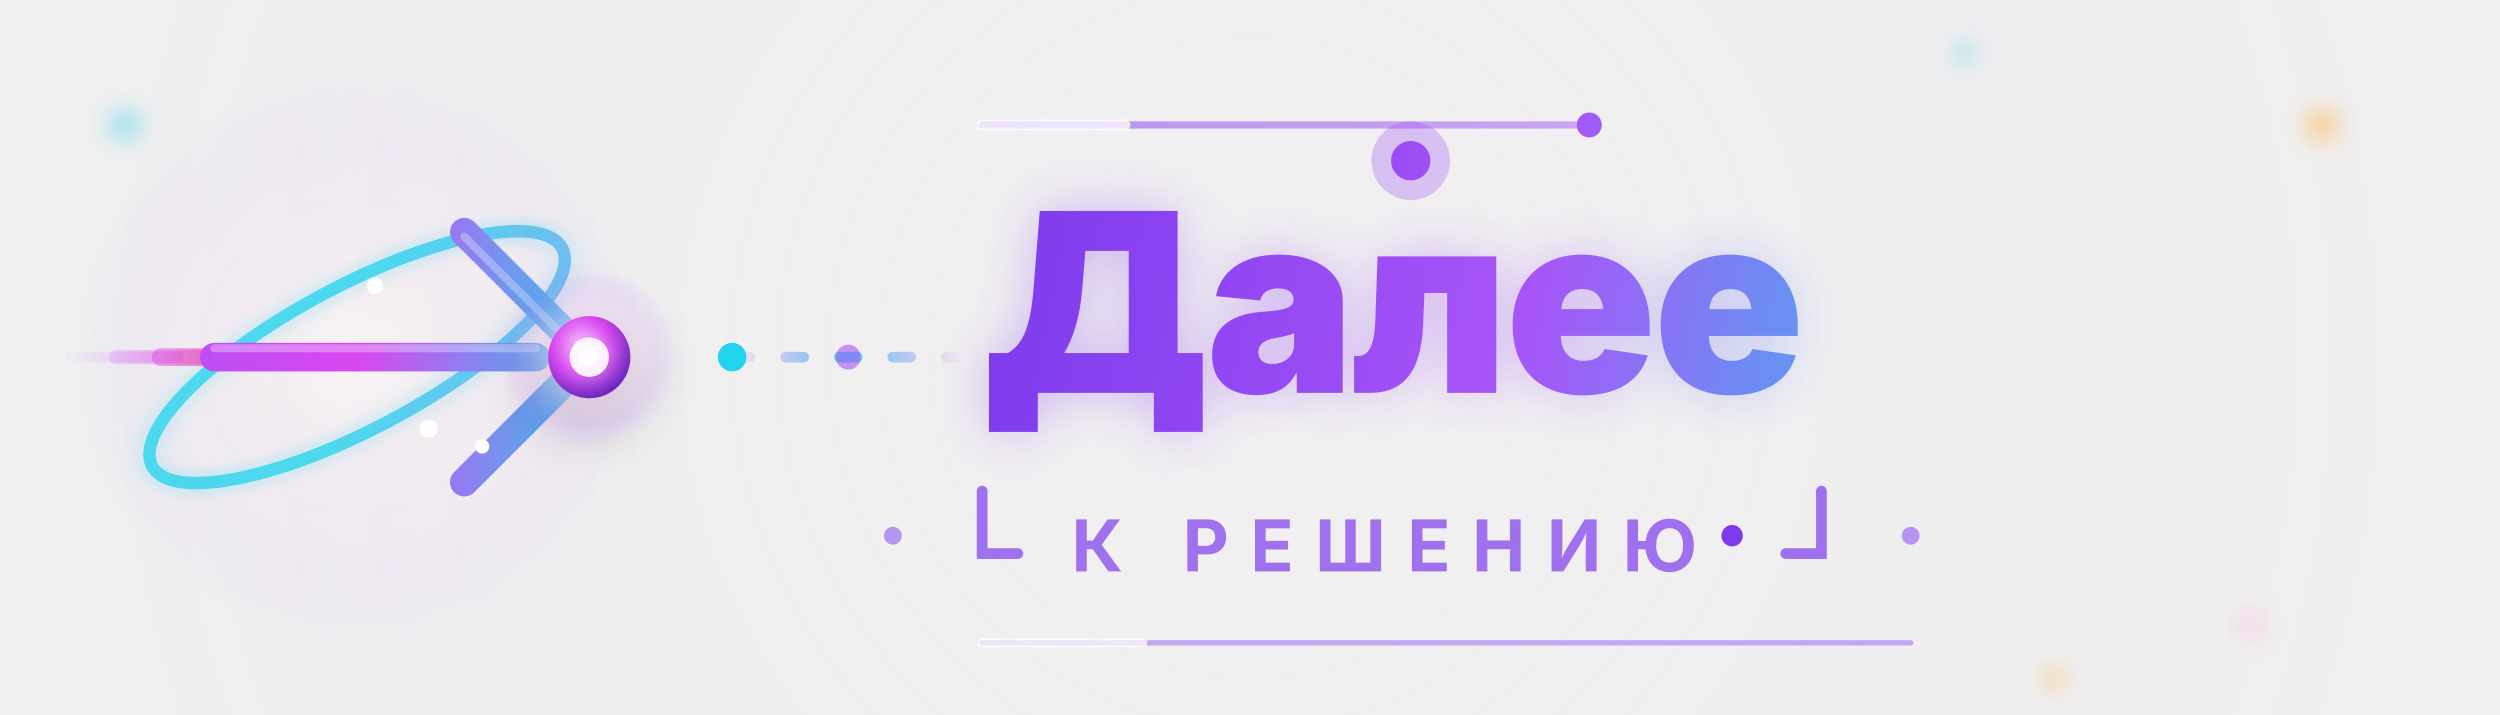
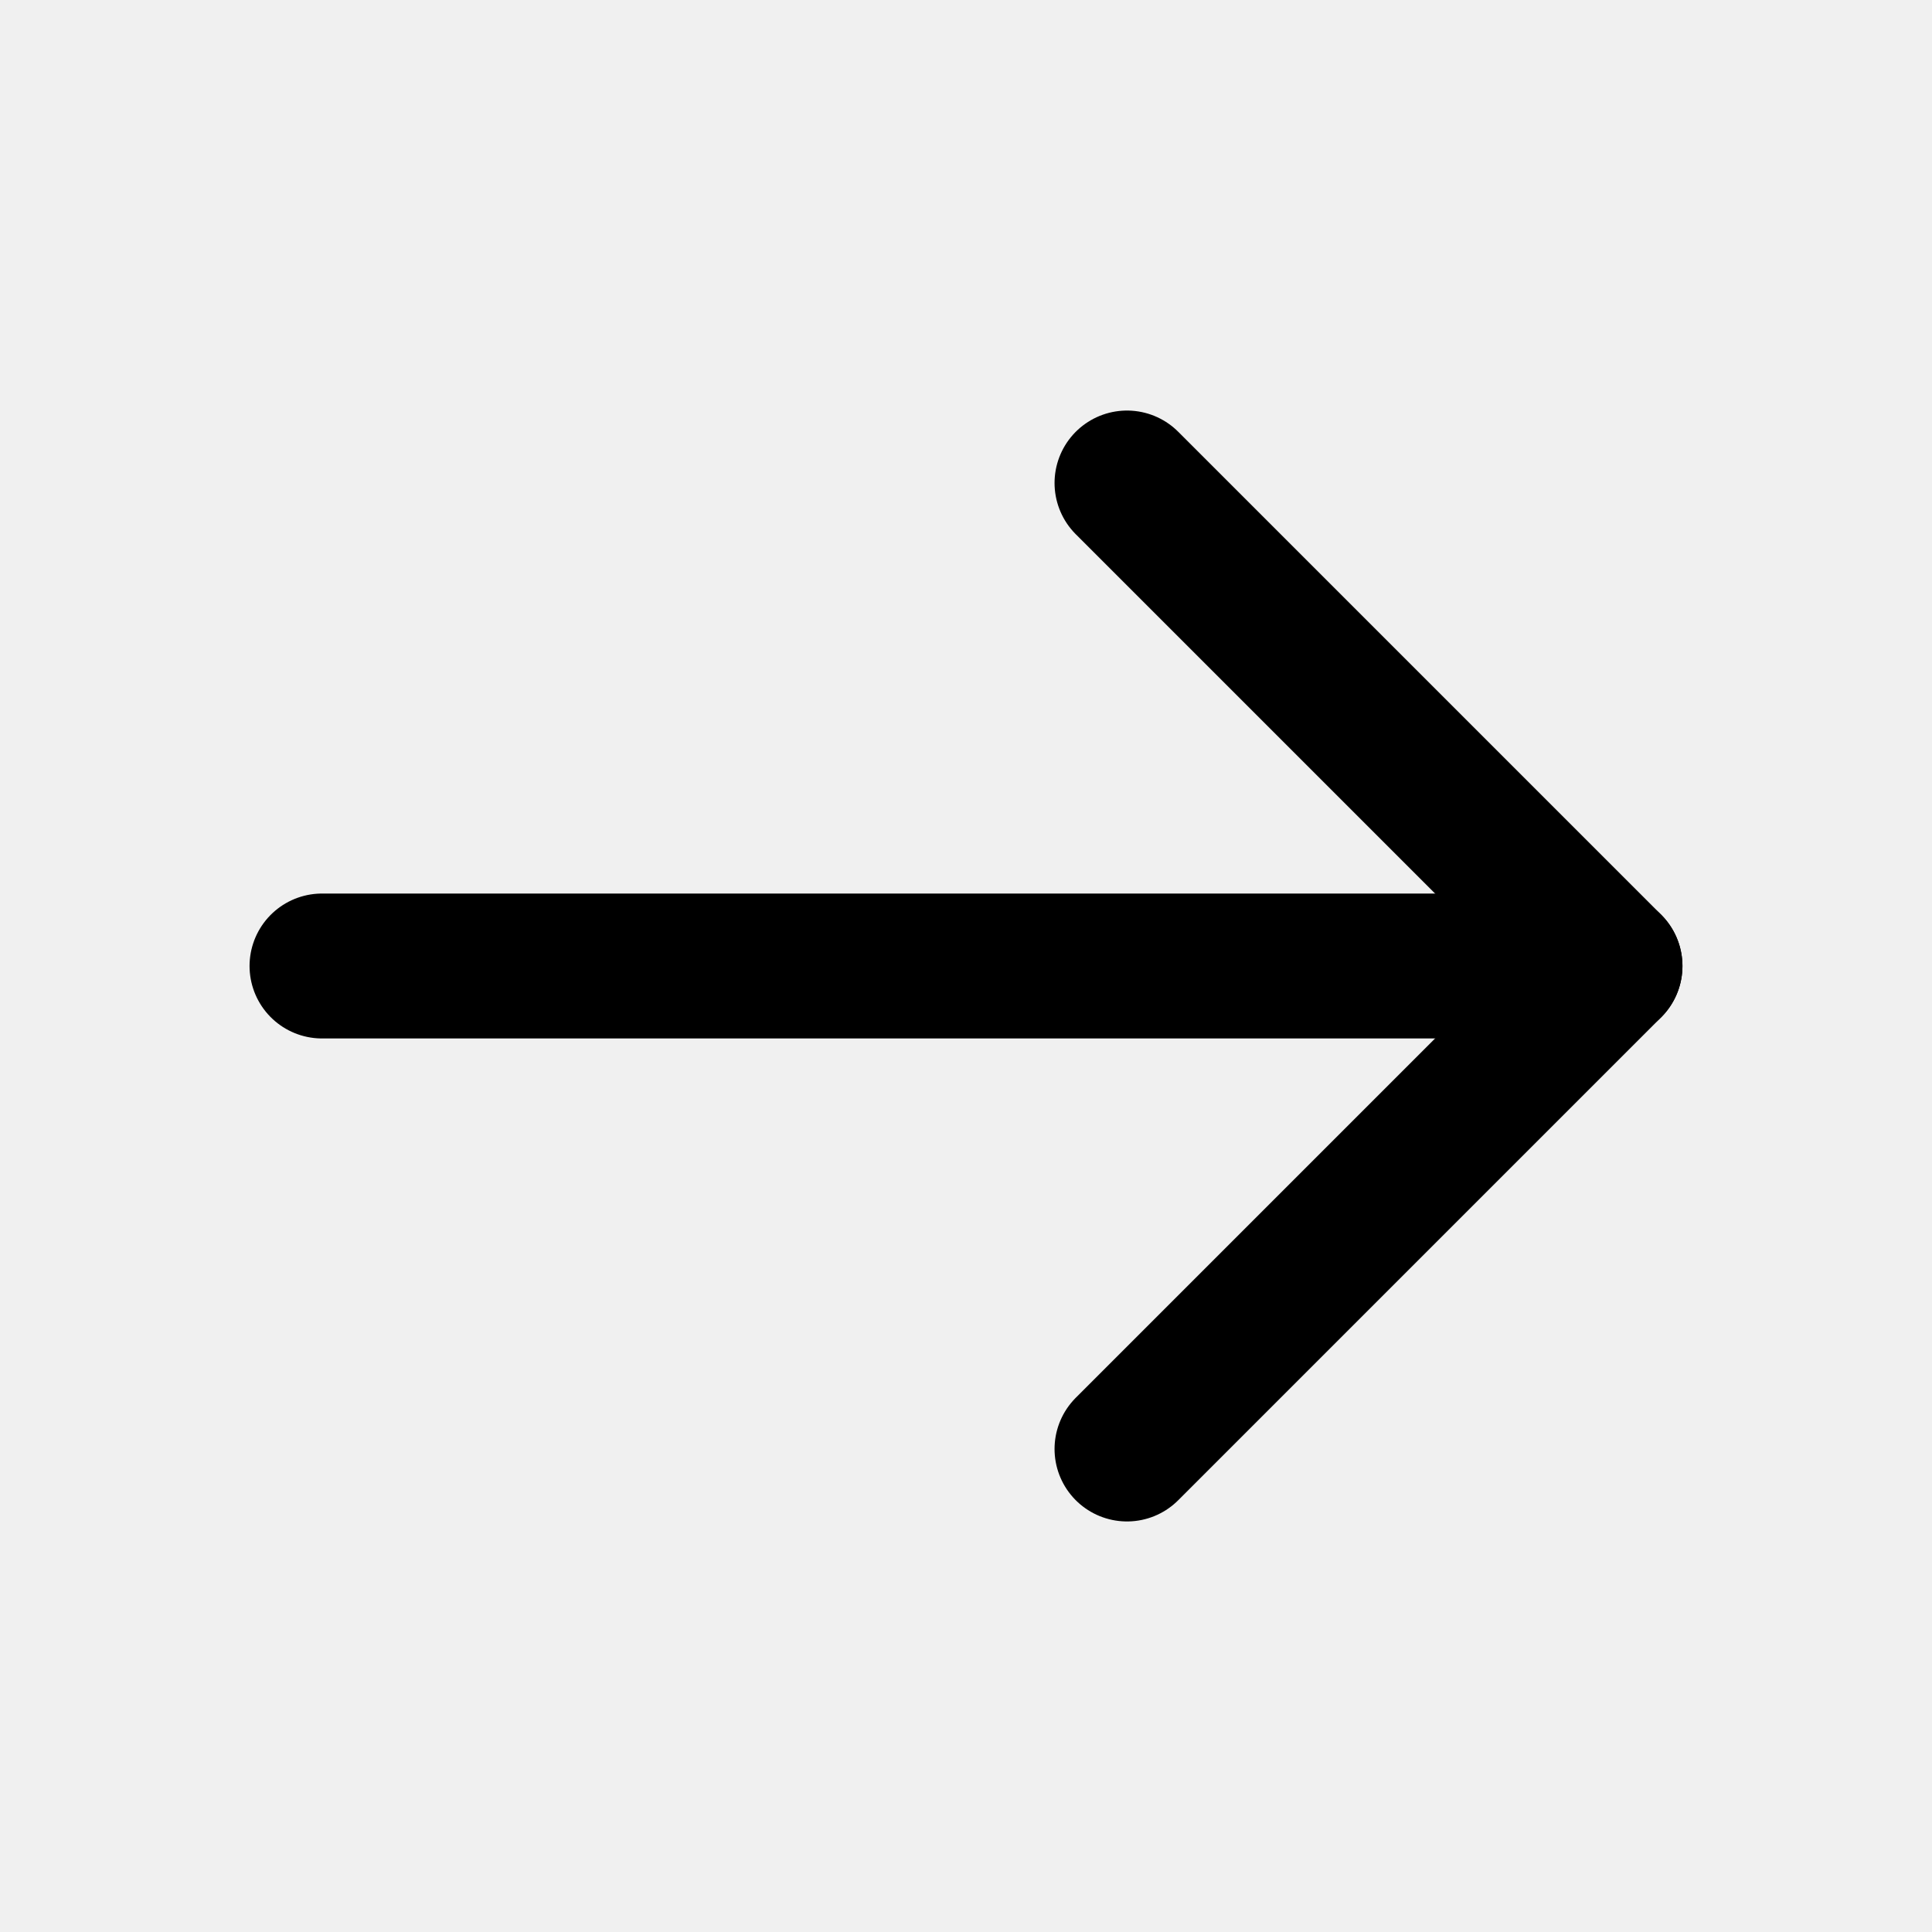
- <svg xmlns="http://www.w3.org/2000/svg" viewBox="0 0 280 80" fill="none" role="img" aria-label="Далее" class="ml-icon-svg ml-icon-svg--arrow-right" preserveAspectRatio="xMidYMid meet" font-family="Inter, -apple-system, BlinkMacSystemFont, 'Segoe UI', sans-serif">
-   <defs>
-     <linearGradient id="arr-body" x1="10" y1="40" x2="70" y2="40" gradientUnits="userSpaceOnUse">
-       <stop offset="0" stop-color="#A855F7">
-         <animate attributeName="stop-color" values="#A855F7;#C084FC;#A855F7" dur="6s" repeatCount="indefinite" />
-       </stop>
-       <stop offset="0.5" stop-color="#D946EF">
-         <animate attributeName="stop-color" values="#D946EF;#EC4899;#D946EF" dur="6s" repeatCount="indefinite" />
-       </stop>
-       <stop offset="1" stop-color="#22D3EE">
-         <animate attributeName="stop-color" values="#22D3EE;#67E8F9;#22D3EE" dur="6s" repeatCount="indefinite" />
-       </stop>
-     </linearGradient>
-     <radialGradient id="arr-core" cx="0.38" cy="0.32" r="0.75">
-       <stop offset="0" stop-color="#F0ABFC">
-         <animate attributeName="stop-color" values="#F0ABFC;#D946EF;#C084FC;#F0ABFC" dur="10s" repeatCount="indefinite" />
-       </stop>
-       <stop offset="0.45" stop-color="#D946EF">
-         <animate attributeName="stop-color" values="#D946EF;#A855F7;#8B5CF6;#D946EF" dur="10s" repeatCount="indefinite" />
-       </stop>
-       <stop offset="1" stop-color="#5B21B6" />
-     </radialGradient>
-     <radialGradient id="arr-glow" cx="0.5" cy="0.5" r="0.5">
-       <stop offset="0" stop-color="#FFFFFF" stop-opacity="1" />
-       <stop offset="0.3" stop-color="#FCE7F3" stop-opacity="0.65" />
-       <stop offset="0.6" stop-color="#F5D0FE" stop-opacity="0.3" />
-       <stop offset="1" stop-color="#A855F7" stop-opacity="0" />
-     </radialGradient>
-     <linearGradient id="arr-orbit" x1="0" y1="0" x2="80" y2="80" gradientUnits="userSpaceOnUse">
-       <stop offset="0" stop-color="#22D3EE" stop-opacity="0.9" />
-       <stop offset="0.5" stop-color="#A855F7" stop-opacity="0.75" />
-       <stop offset="1" stop-color="#EC4899" stop-opacity="0.9" />
-     </linearGradient>
-     <linearGradient id="arr-trail" x1="6" y1="40" x2="26" y2="40" gradientUnits="userSpaceOnUse">
-       <stop offset="0" stop-color="#A855F7" stop-opacity="0" />
-       <stop offset="0.5" stop-color="#D946EF" stop-opacity="0.5" />
-       <stop offset="1" stop-color="#EC4899" stop-opacity="0.9" />
-     </linearGradient>
-     <linearGradient id="arr-text" x1="110" y1="28" x2="230" y2="52" gradientUnits="userSpaceOnUse">
-       <stop offset="0" stop-color="#7C3AED">
-         <animate attributeName="stop-color" values="#7C3AED;#A855F7;#D946EF;#7C3AED" dur="10s" repeatCount="indefinite" />
-       </stop>
-       <stop offset="0.5" stop-color="#A855F7">
-         <animate attributeName="stop-color" values="#A855F7;#D946EF;#22D3EE;#A855F7" dur="10s" repeatCount="indefinite" />
-       </stop>
-       <stop offset="1" stop-color="#22D3EE">
-         <animate attributeName="stop-color" values="#22D3EE;#A855F7;#7C3AED;#22D3EE" dur="10s" repeatCount="indefinite" />
-       </stop>
-     </linearGradient>
-     <linearGradient id="arr-line" x1="82" y1="40" x2="108" y2="40" gradientUnits="userSpaceOnUse">
-       <stop offset="0" stop-color="#A855F7" stop-opacity="0" />
-       <stop offset="0.5" stop-color="#22D3EE" stop-opacity="0.85" />
-       <stop offset="1" stop-color="#A855F7" stop-opacity="0" />
-     </linearGradient>
-     <radialGradient id="arr-spark-warm" cx="0.5" cy="0.5" r="0.5">
-       <stop offset="0" stop-color="#FFFFFF" />
-       <stop offset="0.4" stop-color="#FBBF24" />
-       <stop offset="1" stop-color="#F97316" stop-opacity="0" />
-     </radialGradient>
-     <radialGradient id="arr-spark-cool" cx="0.5" cy="0.5" r="0.5">
-       <stop offset="0" stop-color="#FFFFFF" />
-       <stop offset="0.4" stop-color="#22D3EE" />
-       <stop offset="1" stop-color="#06B6D4" stop-opacity="0" />
-     </radialGradient>
-     <radialGradient id="arr-spark-pink" cx="0.5" cy="0.5" r="0.5">
-       <stop offset="0" stop-color="#FFFFFF" />
-       <stop offset="0.4" stop-color="#FBCFE8" />
-       <stop offset="1" stop-color="#EC4899" stop-opacity="0" />
-     </radialGradient>
-     <filter id="arr-spark-glow" x="-300%" y="-300%" width="700%" height="700%">
-       <feGaussianBlur stdDeviation="1.4" />
-     </filter>
-     <filter id="arr-core-shadow" x="-50%" y="-50%" width="200%" height="200%">
-       <feGaussianBlur in="SourceAlpha" stdDeviation="2" />
-       <feOffset dx="0" dy="1.6" />
-       <feComponentTransfer>
-         <feFuncA type="linear" slope="0.4" />
-       </feComponentTransfer>
-       <feMerge>
-         <feMergeNode />
-         <feMergeNode in="SourceGraphic" />
-       </feMerge>
-     </filter>
-     <filter id="arr-text-glow" x="-20%" y="-30%" width="140%" height="160%">
-       <feGaussianBlur in="SourceGraphic" stdDeviation="3" />
-     </filter>
-     <filter id="arr-orbit-glow" x="-50%" y="-50%" width="200%" height="200%">
-       <feGaussianBlur stdDeviation="0.9" />
-     </filter>
-   </defs>
-   <circle class="arr-scene-halo" cx="140" cy="40" r="130" fill="url(#arr-glow)" opacity="0.08">
-     <animate attributeName="r" values="130;135;130" dur="9s" repeatCount="indefinite" />
-     <animate attributeName="opacity" values="0.08;0.04;0.08" dur="9s" repeatCount="indefinite" />
-   </circle>
-   <g transform="translate(0 0)">
-     <circle class="arr-halo" cx="40" cy="40" r="32" fill="url(#arr-glow)" opacity="0.4">
-       <animate attributeName="r" values="32;35;32" dur="5.6s" repeatCount="indefinite" />
-       <animate attributeName="opacity" values="0.4;0.22;0.4" dur="5.6s" repeatCount="indefinite" />
-     </circle>
-     <g class="arr-orbit" transform="translate(40 40)">
-       <g>
-         <animateTransform attributeName="transform" type="rotate" from="0 0 0" to="360 0 0" dur="22s" repeatCount="indefinite" />
-         <ellipse cx="0" cy="0" rx="26" ry="8" fill="none" stroke="url(#arr-orbit)" stroke-width="1.4" opacity="0.85" transform="rotate(-28)" />
-         <ellipse cx="0" cy="0" rx="26" ry="8" fill="none" stroke="#22D3EE" stroke-width="3" opacity="0.15" filter="url(#arr-orbit-glow)" transform="rotate(-28)" />
-         <g>
-           <animateTransform attributeName="transform" type="rotate" from="0 0 0" to="360 0 0" dur="22s" repeatCount="indefinite" />
-           <circle class="arr-orbit-dot" cx="26" cy="0" r="2.2" fill="url(#arr-spark-cool)" filter="url(#arr-spark-glow)">
-             <animate attributeName="r" values="2.2;2.8;2.2" dur="2.4s" repeatCount="indefinite" />
-           </circle>
-           <circle cx="26" cy="0" r="1" fill="#FFFFFF" />
-         </g>
-       </g>
-     </g>
-     <g class="arr-trail">
-       <line x1="8" y1="40" x2="20" y2="40" stroke="url(#arr-trail)" stroke-width="1.2" stroke-linecap="round" opacity="0.35">
-         <animate attributeName="opacity" values="0.35;0.7;0.35" dur="2.8s" repeatCount="indefinite" />
-       </line>
-       <line x1="13" y1="40" x2="23" y2="40" stroke="url(#arr-trail)" stroke-width="1.6" stroke-linecap="round" opacity="0.55">
-         <animate attributeName="opacity" values="0.55;0.9;0.55" dur="2.8s" begin="0.35s" repeatCount="indefinite" />
-       </line>
-       <line x1="18" y1="40" x2="26" y2="40" stroke="url(#arr-trail)" stroke-width="2" stroke-linecap="round" opacity="0.75">
-         <animate attributeName="opacity" values="0.75;1;0.75" dur="2.8s" begin="0.7s" repeatCount="indefinite" />
-       </line>
-     </g>
-     <g class="arr-body">
-       <line x1="24" y1="40" x2="60" y2="40" stroke="url(#arr-body)" stroke-width="3.2" stroke-linecap="round" />
-       <line x1="24" y1="39" x2="60" y2="39" stroke="#FFFFFF" stroke-opacity="0.32" stroke-width="0.9" stroke-linecap="round" />
-       <path class="arr-head" d="M52 26 L66 40 L52 54" stroke="url(#arr-body)" stroke-width="3.2" stroke-linecap="round" stroke-linejoin="round" fill="none" />
-       <path d="M52 26.5 L65.5 40" stroke="#FFFFFF" stroke-opacity="0.3" stroke-width="0.9" stroke-linecap="round" fill="none" />
-     </g>
-     <g class="arr-core" filter="url(#arr-core-shadow)">
-       <circle class="arr-core-halo" cx="66" cy="40" r="10" fill="url(#arr-glow)" opacity="0.9">
-         <animate attributeName="r" values="10;12;10" dur="3.6s" repeatCount="indefinite" />
-         <animate attributeName="opacity" values="0.9;0.6;0.9" dur="3.6s" repeatCount="indefinite" />
-       </circle>
-       <circle cx="66" cy="40" r="4.6" fill="url(#arr-core)" />
-       <circle cx="66" cy="40" r="4.6" fill="url(#arr-glow)" opacity="0.5" />
-       <circle cx="66" cy="40" r="2.2" fill="#FFFFFF" opacity="0.9">
-         <animate attributeName="r" values="2.2;2.8;2.2" dur="3.6s" repeatCount="indefinite" />
-       </circle>
-       <circle cx="66" cy="40" r="1" fill="#FFFFFF" />
-     </g>
-     <circle cx="42" cy="32" r="0.9" fill="#FFFFFF">
-       <animate attributeName="opacity" values="0;1;0" dur="2.6s" repeatCount="indefinite" />
-     </circle>
-     <circle cx="54" cy="50" r="0.8" fill="#FFFFFF">
-       <animate attributeName="opacity" values="0;1;0" dur="3.2s" begin="1s" repeatCount="indefinite" />
-     </circle>
-     <circle cx="48" cy="48" r="1" fill="#FFFFFF">
-       <animate attributeName="opacity" values="0;1;0" dur="2.8s" begin="0.5s" repeatCount="indefinite" />
-     </circle>
-   </g>
-   <g class="arr-connector">
-     <path d="M82 40 L108 40" stroke="url(#arr-line)" stroke-width="1.2" stroke-linecap="round" stroke-dasharray="2 4">
-       <animate attributeName="stroke-dashoffset" values="0;-12;0" dur="5s" repeatCount="indefinite" />
-     </path>
-     <circle cx="82" cy="40" r="1.6" fill="#22D3EE">
-       <animate attributeName="cx" values="82;108;82" dur="5s" repeatCount="indefinite" />
-       <animate attributeName="opacity" values="0;1;1;0" dur="5s" repeatCount="indefinite" />
-     </circle>
-     <circle cx="95" cy="40" r="1.4" fill="#A855F7" opacity="0.6">
-       <animate attributeName="r" values="1.4;2;1.4" dur="2.6s" repeatCount="indefinite" />
-       <animate attributeName="opacity" values="0.6;0.3;0.6" dur="2.6s" repeatCount="indefinite" />
-     </circle>
-   </g>
-   <g class="arr-text-group">
-     <text x="110" y="44" font-size="28" font-weight="900" letter-spacing="-0.4" fill="url(#arr-text)" filter="url(#arr-text-glow)" opacity="0.35">Далее</text>
-     <text x="110" y="44" font-size="28" font-weight="900" letter-spacing="-0.4" fill="url(#arr-text)">Далее</text>
-     <g class="arr-topline">
-       <line x1="110" y1="14" x2="178" y2="14" stroke="url(#arr-text)" stroke-width="0.8" stroke-linecap="round" opacity="0.5" />
-       <line x1="110" y1="14" x2="126" y2="14" stroke="#FFFFFF" stroke-opacity="0.75" stroke-width="1.2" stroke-linecap="round">
-         <animate attributeName="x1" values="110;168;110" dur="6s" repeatCount="indefinite" />
-         <animate attributeName="x2" values="126;184;126" dur="6s" repeatCount="indefinite" />
-         <animate attributeName="stroke-opacity" values="0;0.95;0" dur="6s" repeatCount="indefinite" />
-       </line>
-       <circle cx="178" cy="14" r="1.4" fill="url(#arr-text)">
-         <animate attributeName="r" values="1.4;2;1.4" dur="3s" repeatCount="indefinite" />
-       </circle>
-     </g>
-     <circle cx="158" cy="18" r="2.2" fill="url(#arr-text)">
-       <animate attributeName="r" values="2.2;3;2.2" dur="3.2s" repeatCount="indefinite" />
-     </circle>
-     <circle cx="158" cy="18" r="4.4" fill="url(#arr-text)" opacity="0.3">
-       <animate attributeName="r" values="4.4;6;4.4" dur="3.2s" repeatCount="indefinite" />
-       <animate attributeName="opacity" values="0.3;0.08;0.3" dur="3.2s" repeatCount="indefinite" />
-     </circle>
-     <g transform="translate(110 62)">
-       <path d="M0 -7V0H4" stroke="url(#arr-text)" stroke-width="1.2" stroke-linecap="round" fill="none" opacity="0.7" />
-       <text x="10" y="2" font-size="8" font-weight="700" letter-spacing="2.4" fill="url(#arr-text)" opacity="0.7">К РЕШЕНИЮ</text>
-       <circle cx="84" cy="-2" r="1.2" fill="url(#arr-text)">
-         <animate attributeName="r" values="1.2;1.8;1.2" dur="2.4s" repeatCount="indefinite" />
-         <animate attributeName="opacity" values="1;0.5;1" dur="2.4s" repeatCount="indefinite" />
-       </circle>
-       <path d="M94 -7V0H90" stroke="url(#arr-text)" stroke-width="1.2" stroke-linecap="round" fill="none" opacity="0.7" />
-       <circle cx="-10" cy="-2" r="1" fill="url(#arr-text)" opacity="0.5">
-         <animate attributeName="opacity" values="0.5;1;0.5" dur="3s" repeatCount="indefinite" />
-       </circle>
-       <circle cx="104" cy="-2" r="1" fill="url(#arr-text)" opacity="0.5">
-         <animate attributeName="opacity" values="0.5;1;0.5" dur="3.4s" begin="0.6s" repeatCount="indefinite" />
-       </circle>
-     </g>
-     <g transform="translate(110 72)">
-       <line x1="0" y1="0" x2="104" y2="0" stroke="url(#arr-text)" stroke-width="0.6" stroke-linecap="round" opacity="0.4" />
-       <line x1="0" y1="0" x2="18" y2="0" stroke="#FFFFFF" stroke-opacity="0.7" stroke-width="1" stroke-linecap="round">
-         <animate attributeName="x1" values="0;86;0" dur="7s" repeatCount="indefinite" />
-         <animate attributeName="x2" values="18;104;18" dur="7s" repeatCount="indefinite" />
-         <animate attributeName="stroke-opacity" values="0;0.9;0" dur="7s" repeatCount="indefinite" />
-       </line>
-     </g>
-   </g>
-   <circle class="arr-spark arr-spark--1" cx="14" cy="14" r="1.8" fill="url(#arr-spark-cool)" filter="url(#arr-spark-glow)">
-     <animate attributeName="cx" values="14;11;14" dur="6s" repeatCount="indefinite" />
-     <animate attributeName="cy" values="14;11;14" dur="6s" repeatCount="indefinite" />
-     <animate attributeName="opacity" values="1;0.5;1" dur="4s" repeatCount="indefinite" />
-   </circle>
-   <circle class="arr-spark arr-spark--2" cx="260" cy="14" r="2" fill="url(#arr-spark-warm)" filter="url(#arr-spark-glow)">
-     <animate attributeName="cx" values="260;262;260" dur="7s" repeatCount="indefinite" />
-     <animate attributeName="cy" values="14;11;14" dur="7s" repeatCount="indefinite" />
-     <animate attributeName="opacity" values="1;0.55;1" dur="5s" repeatCount="indefinite" />
-   </circle>
-   <circle class="arr-spark arr-spark--3" cx="252" cy="70" r="1.6" fill="url(#arr-spark-pink)" filter="url(#arr-spark-glow)">
-     <animate attributeName="cx" values="252;250;252" dur="5.5s" repeatCount="indefinite" />
-     <animate attributeName="cy" values="70;72;70" dur="5.5s" repeatCount="indefinite" />
-   </circle>
-   <circle class="arr-spark arr-spark--4" cx="220" cy="6" r="1.2" fill="url(#arr-spark-cool)" filter="url(#arr-spark-glow)">
-     <animate attributeName="opacity" values="1;0.4;1" dur="4.2s" repeatCount="indefinite" />
-   </circle>
-   <circle class="arr-spark arr-spark--5" cx="230" cy="76" r="1.3" fill="url(#arr-spark-warm)" filter="url(#arr-spark-glow)">
-     <animate attributeName="opacity" values="0.9;0.3;0.9" dur="3.8s" begin="0.8s" repeatCount="indefinite" />
-   </circle>
+ <svg xmlns="http://www.w3.org/2000/svg" viewBox="0 0 24 24" fill="none" stroke="currentColor" stroke-width="1.8" stroke-linecap="round" stroke-linejoin="round">
+   <path d="M4 12 H20" />
+   <path d="M14 6 L20 12 L14 18" />
</svg>
